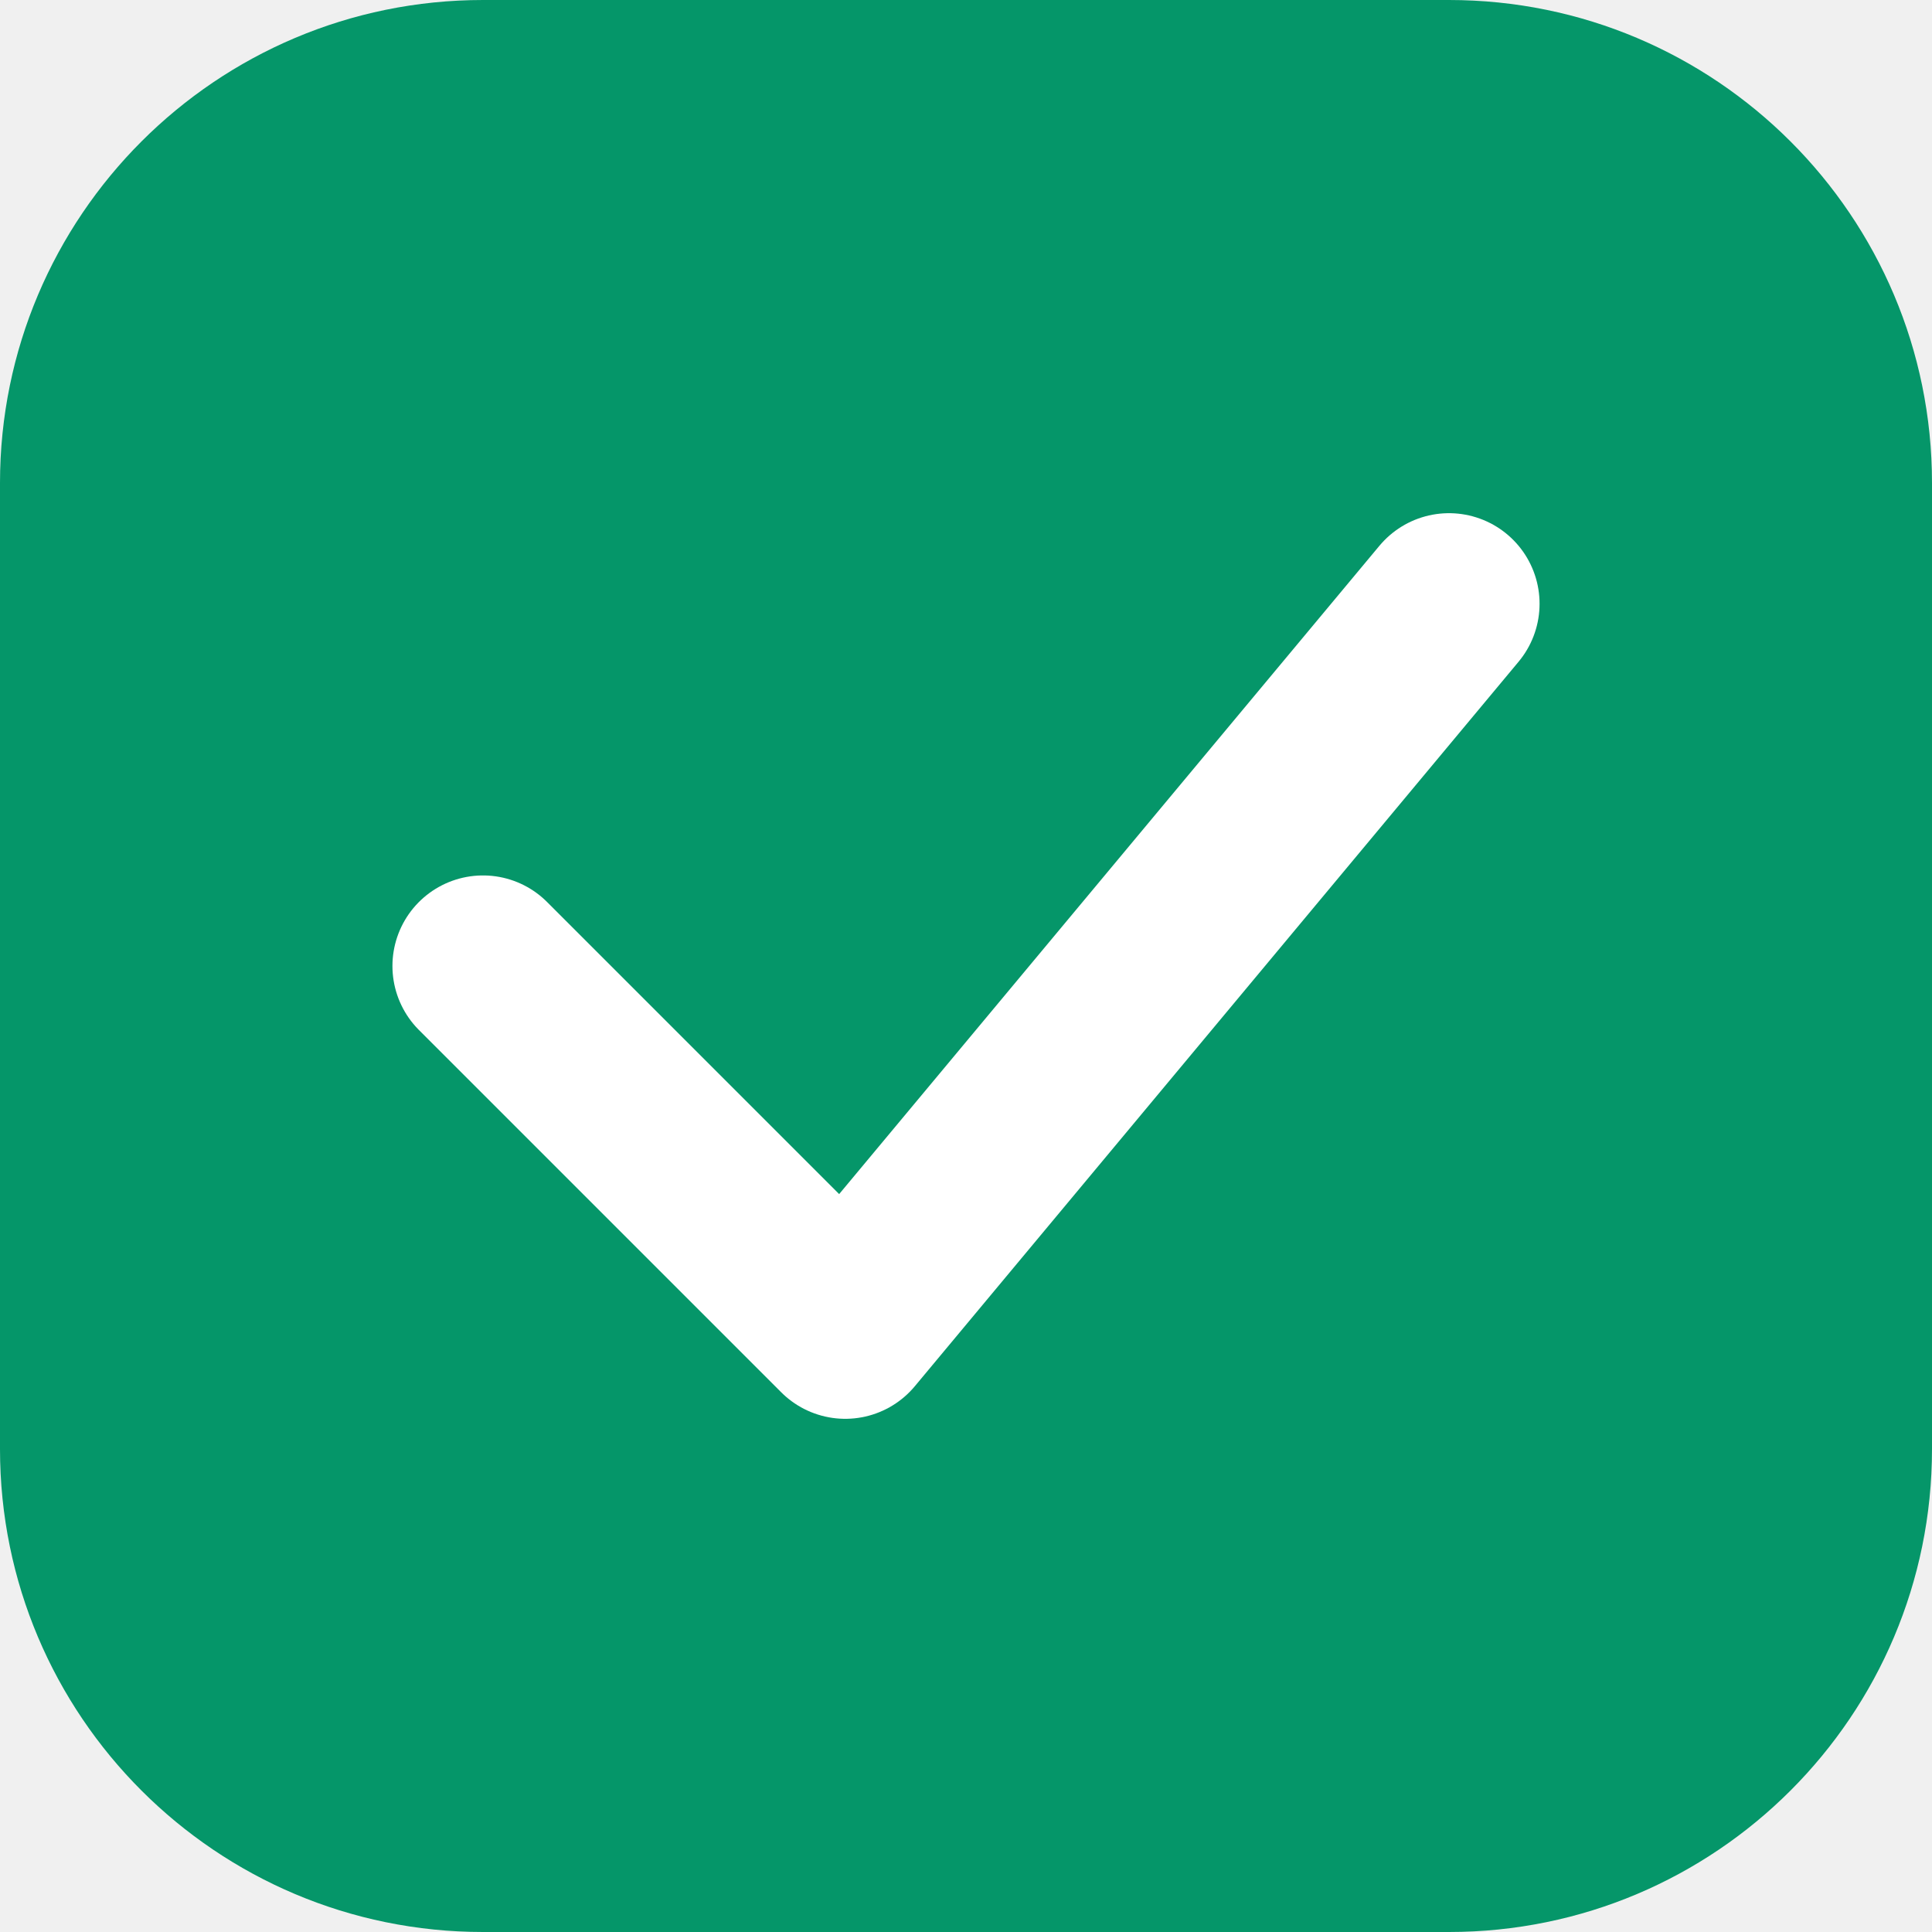
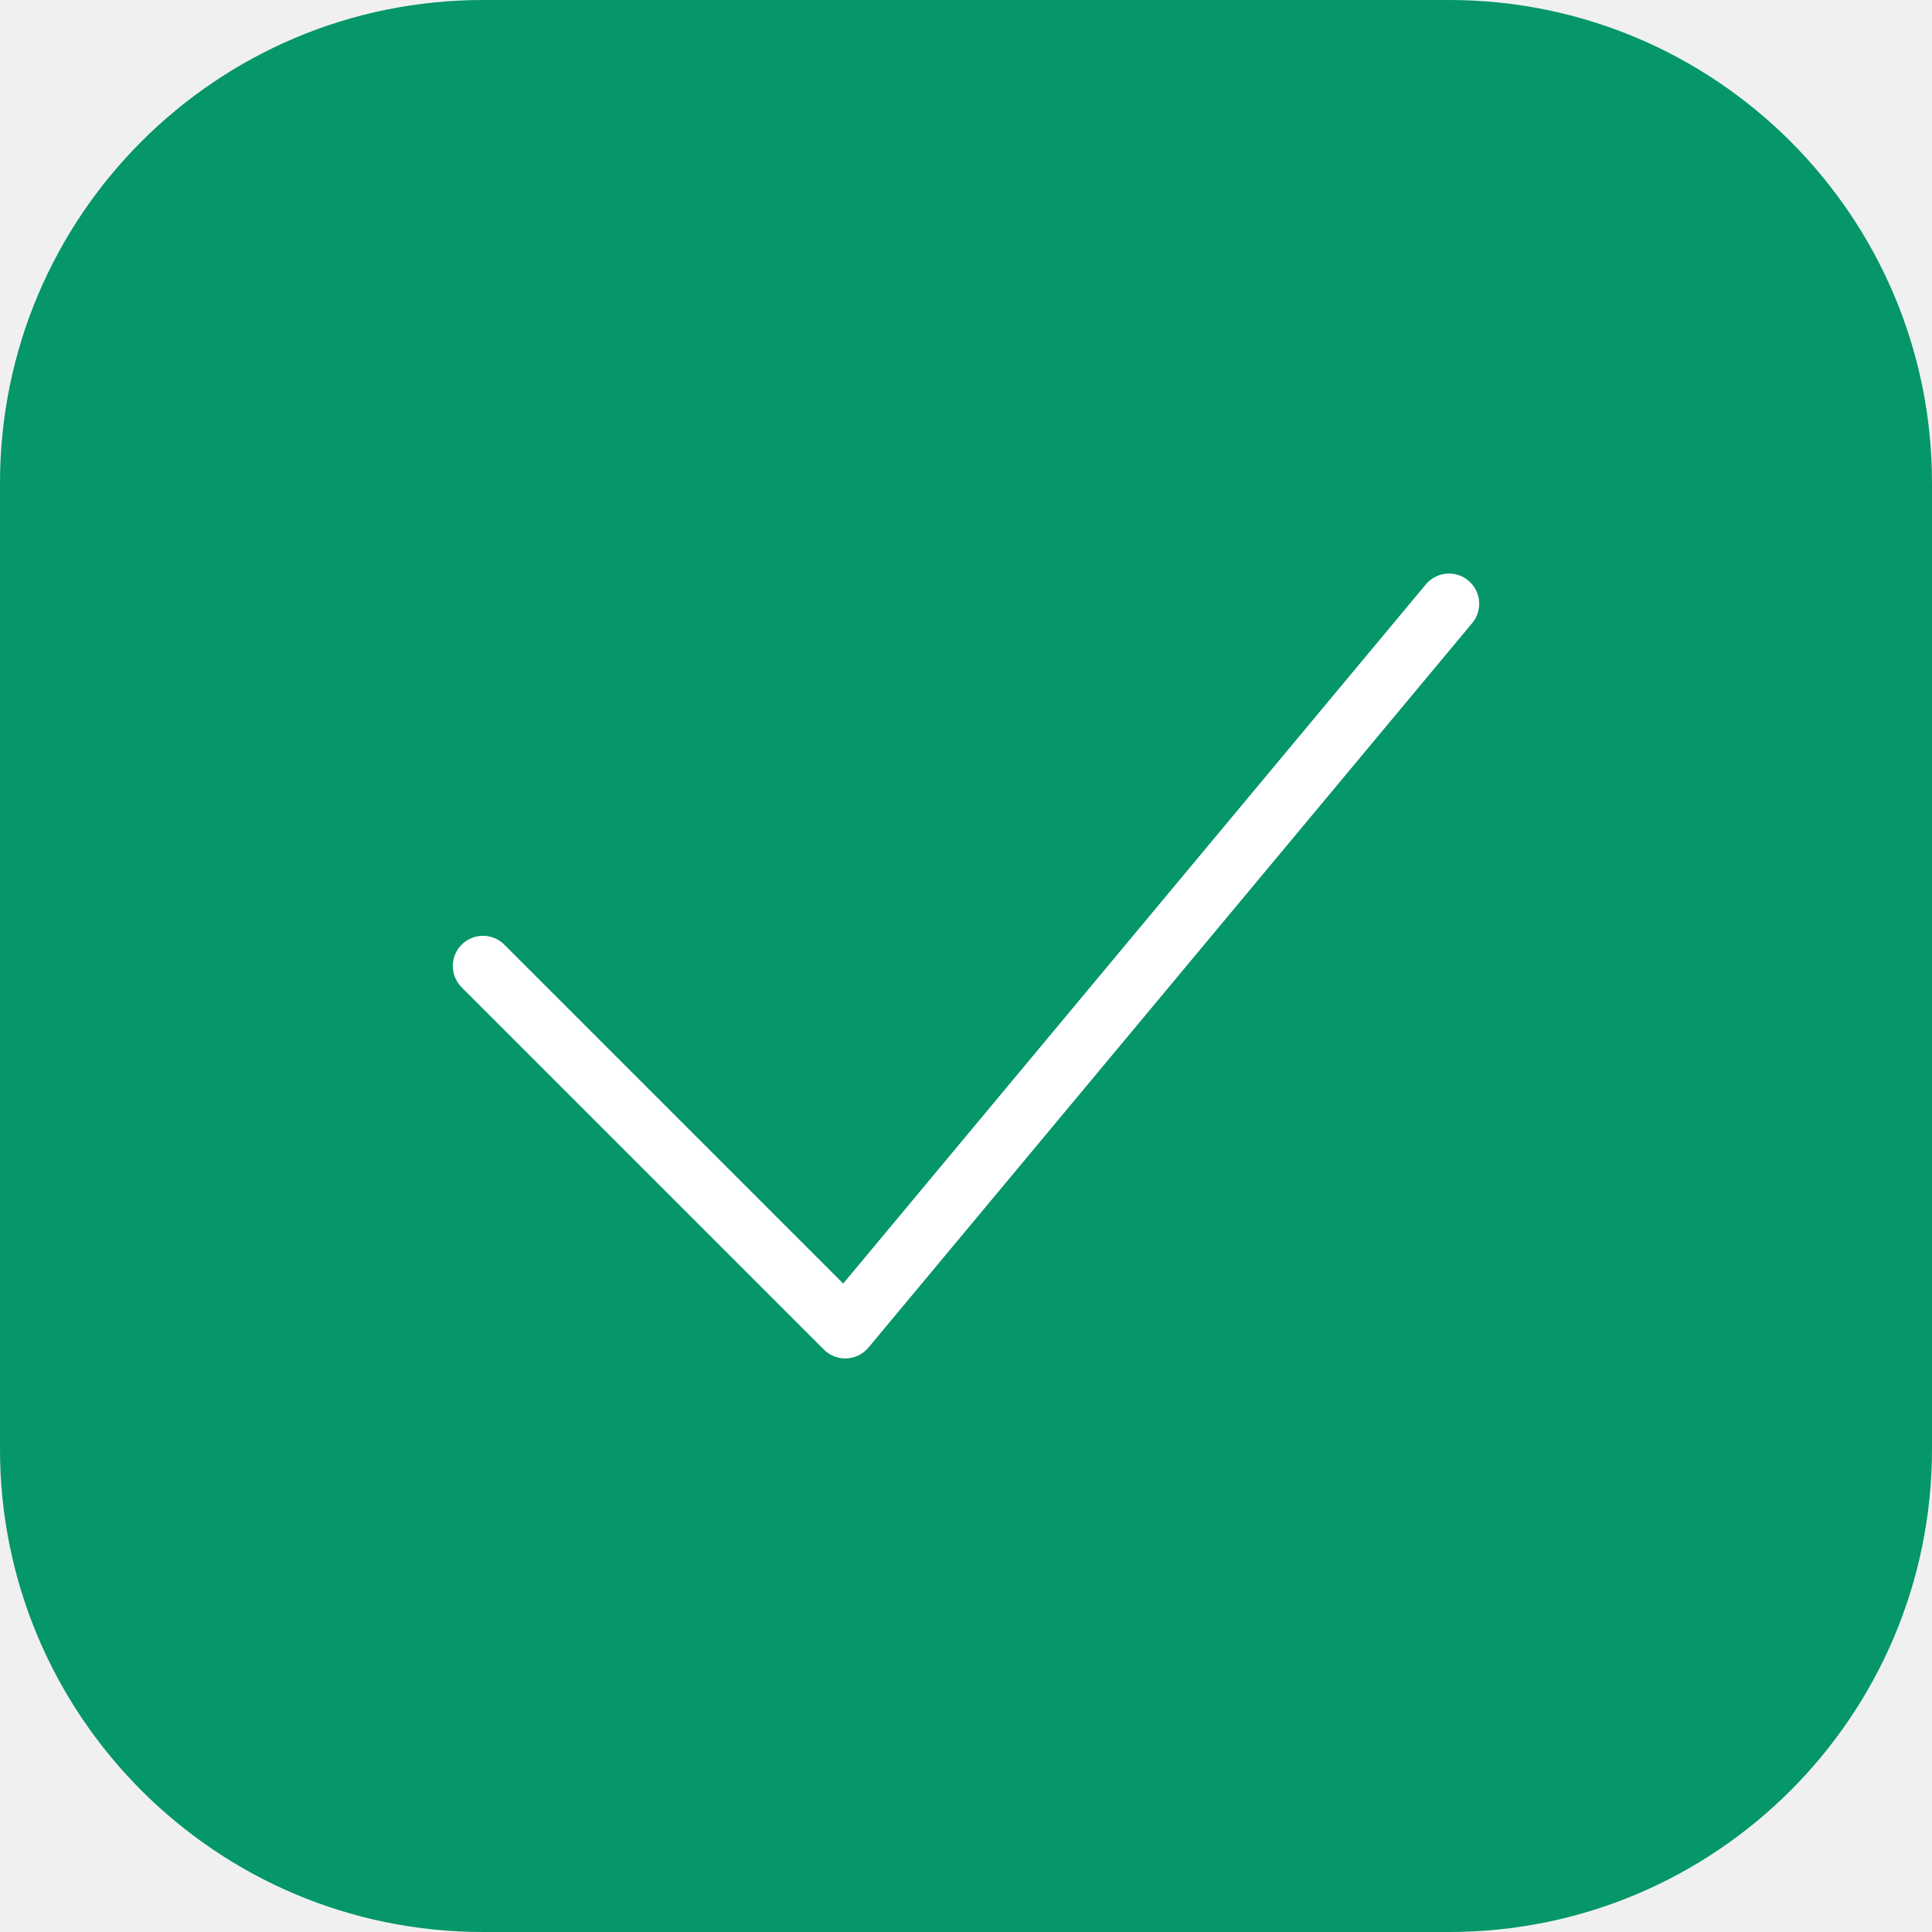
<svg xmlns="http://www.w3.org/2000/svg" width="32" height="32" viewBox="0 0 32 32" fill="none">
  <rect width="32" height="32" rx="8" fill="#059669" />
-   <path d="M8 16L14 22L24 10" stroke="white" stroke-width="3" stroke-linecap="round" stroke-linejoin="round" />
+   <path d="M8 16L14 22L24 10" stroke="white" strokeWidth="3" stroke-linecap="round" stroke-linejoin="round" />
</svg>
